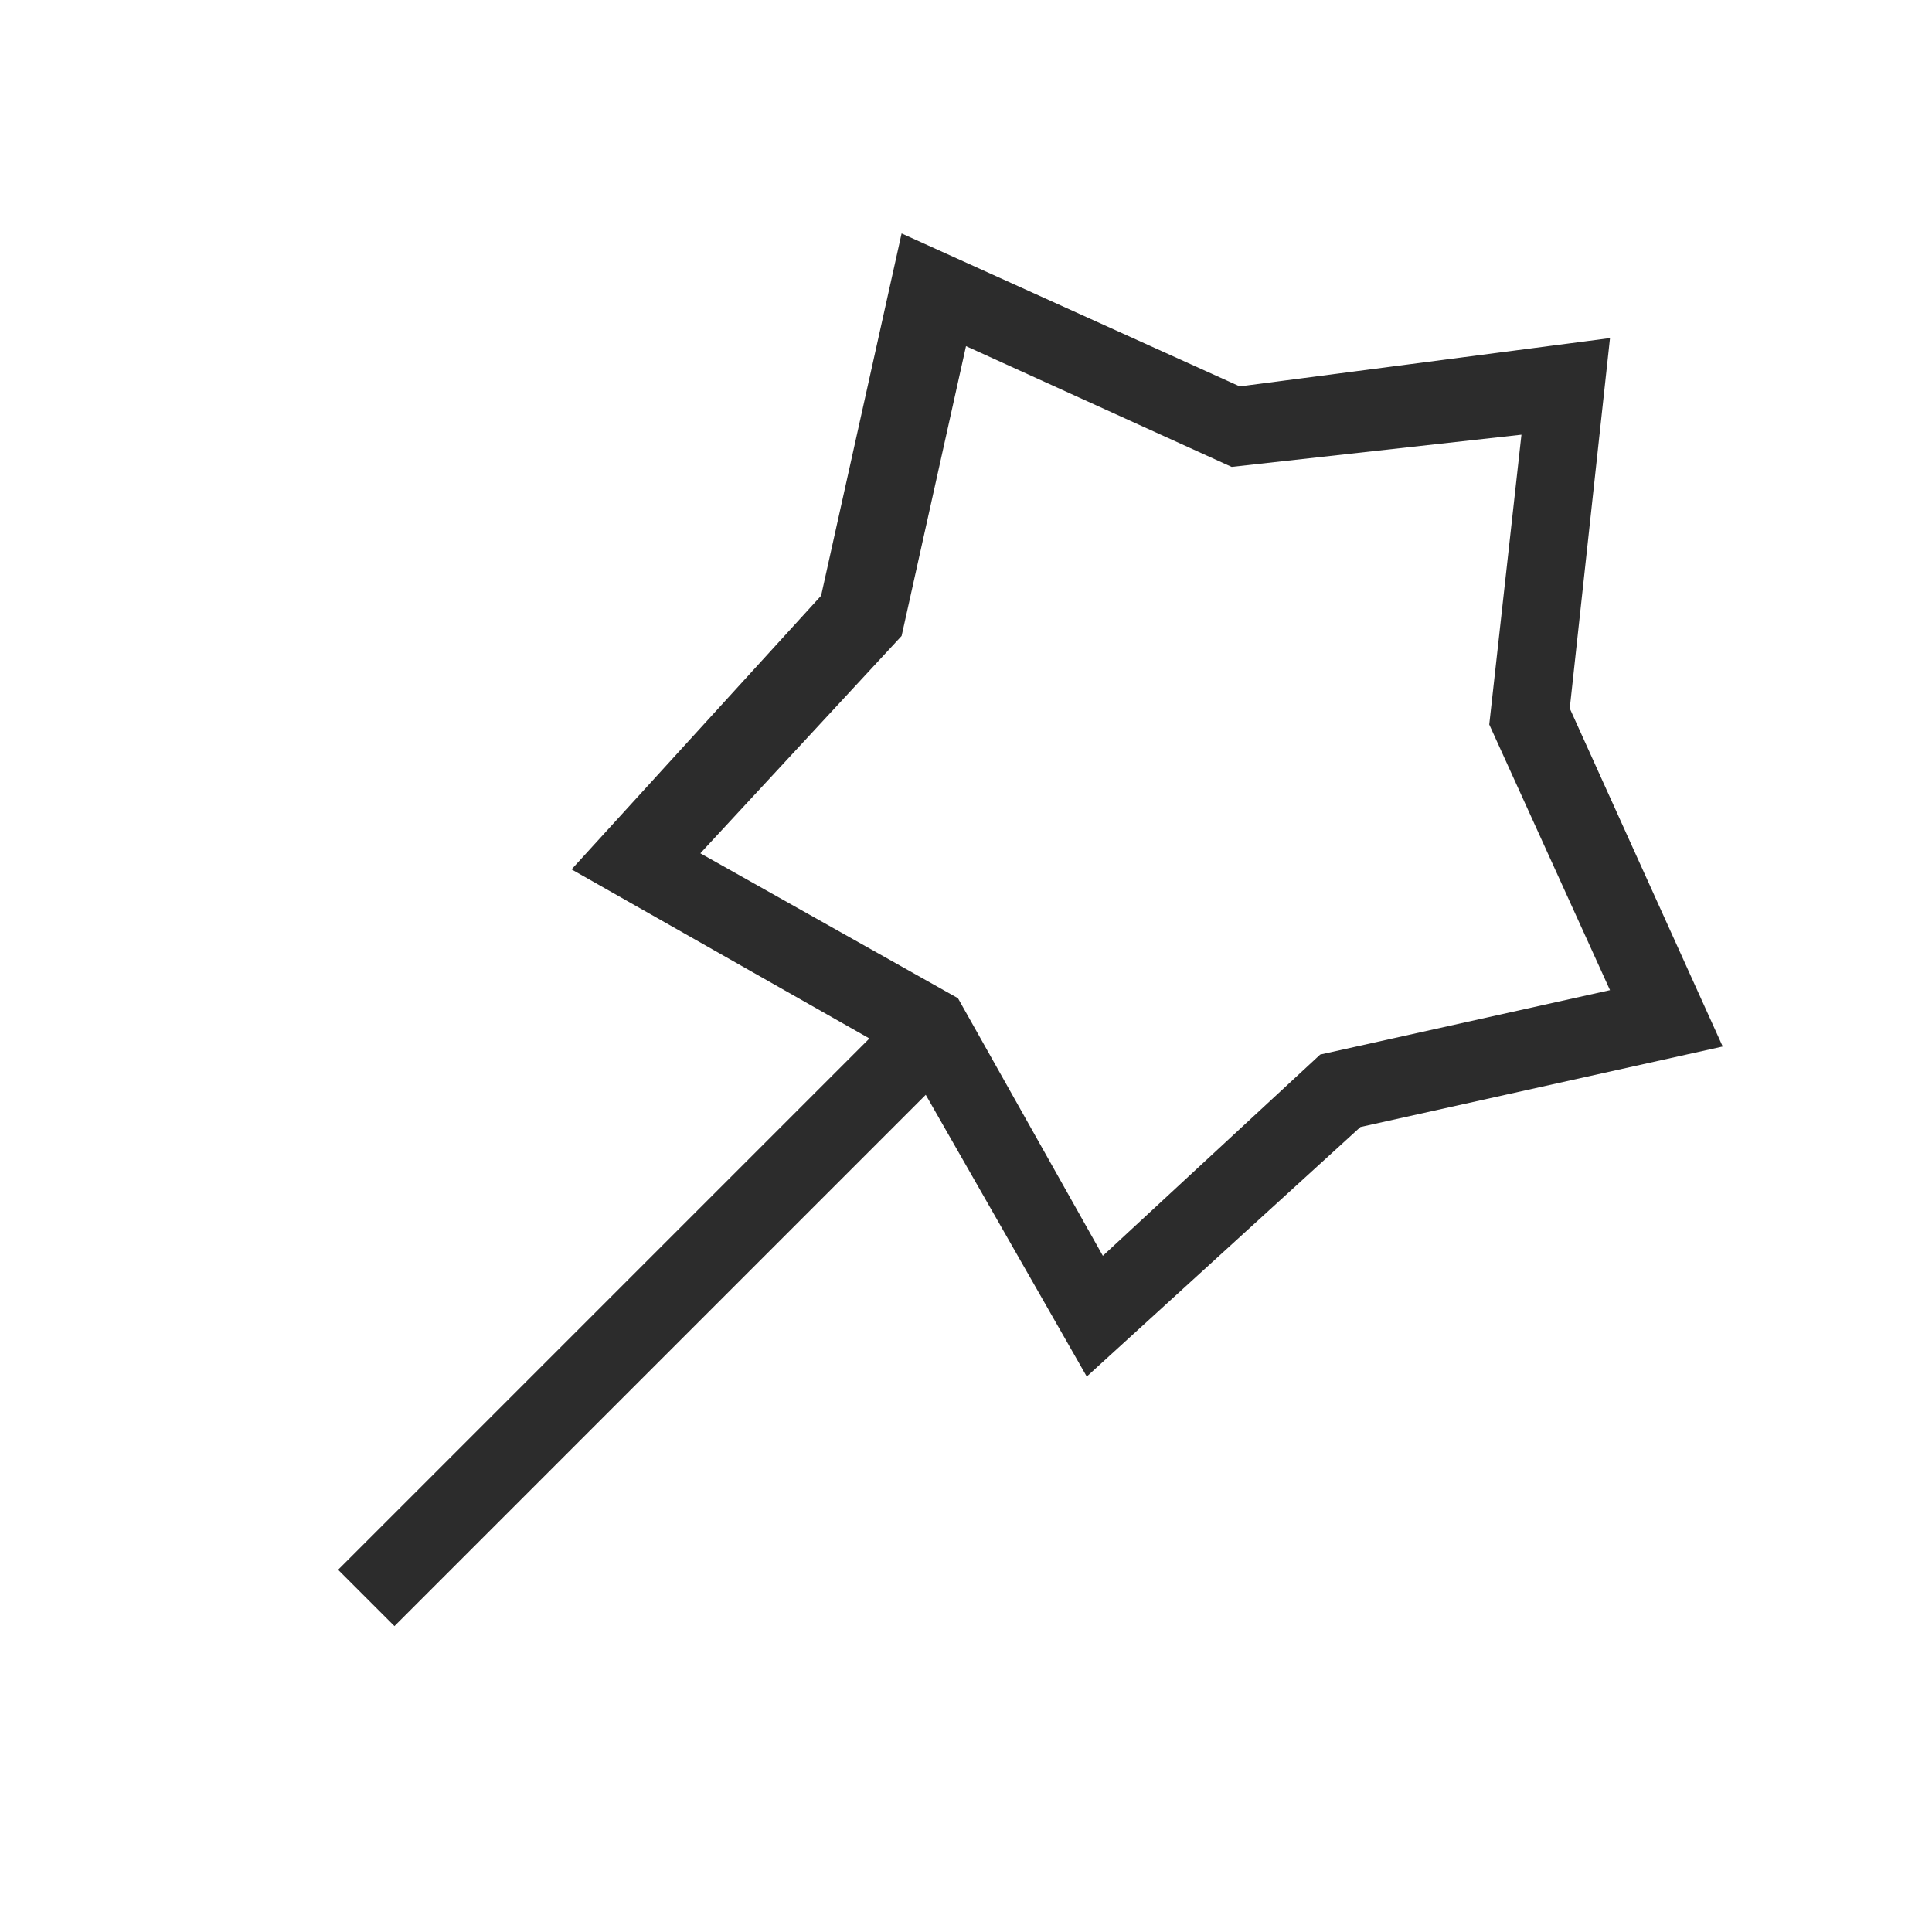
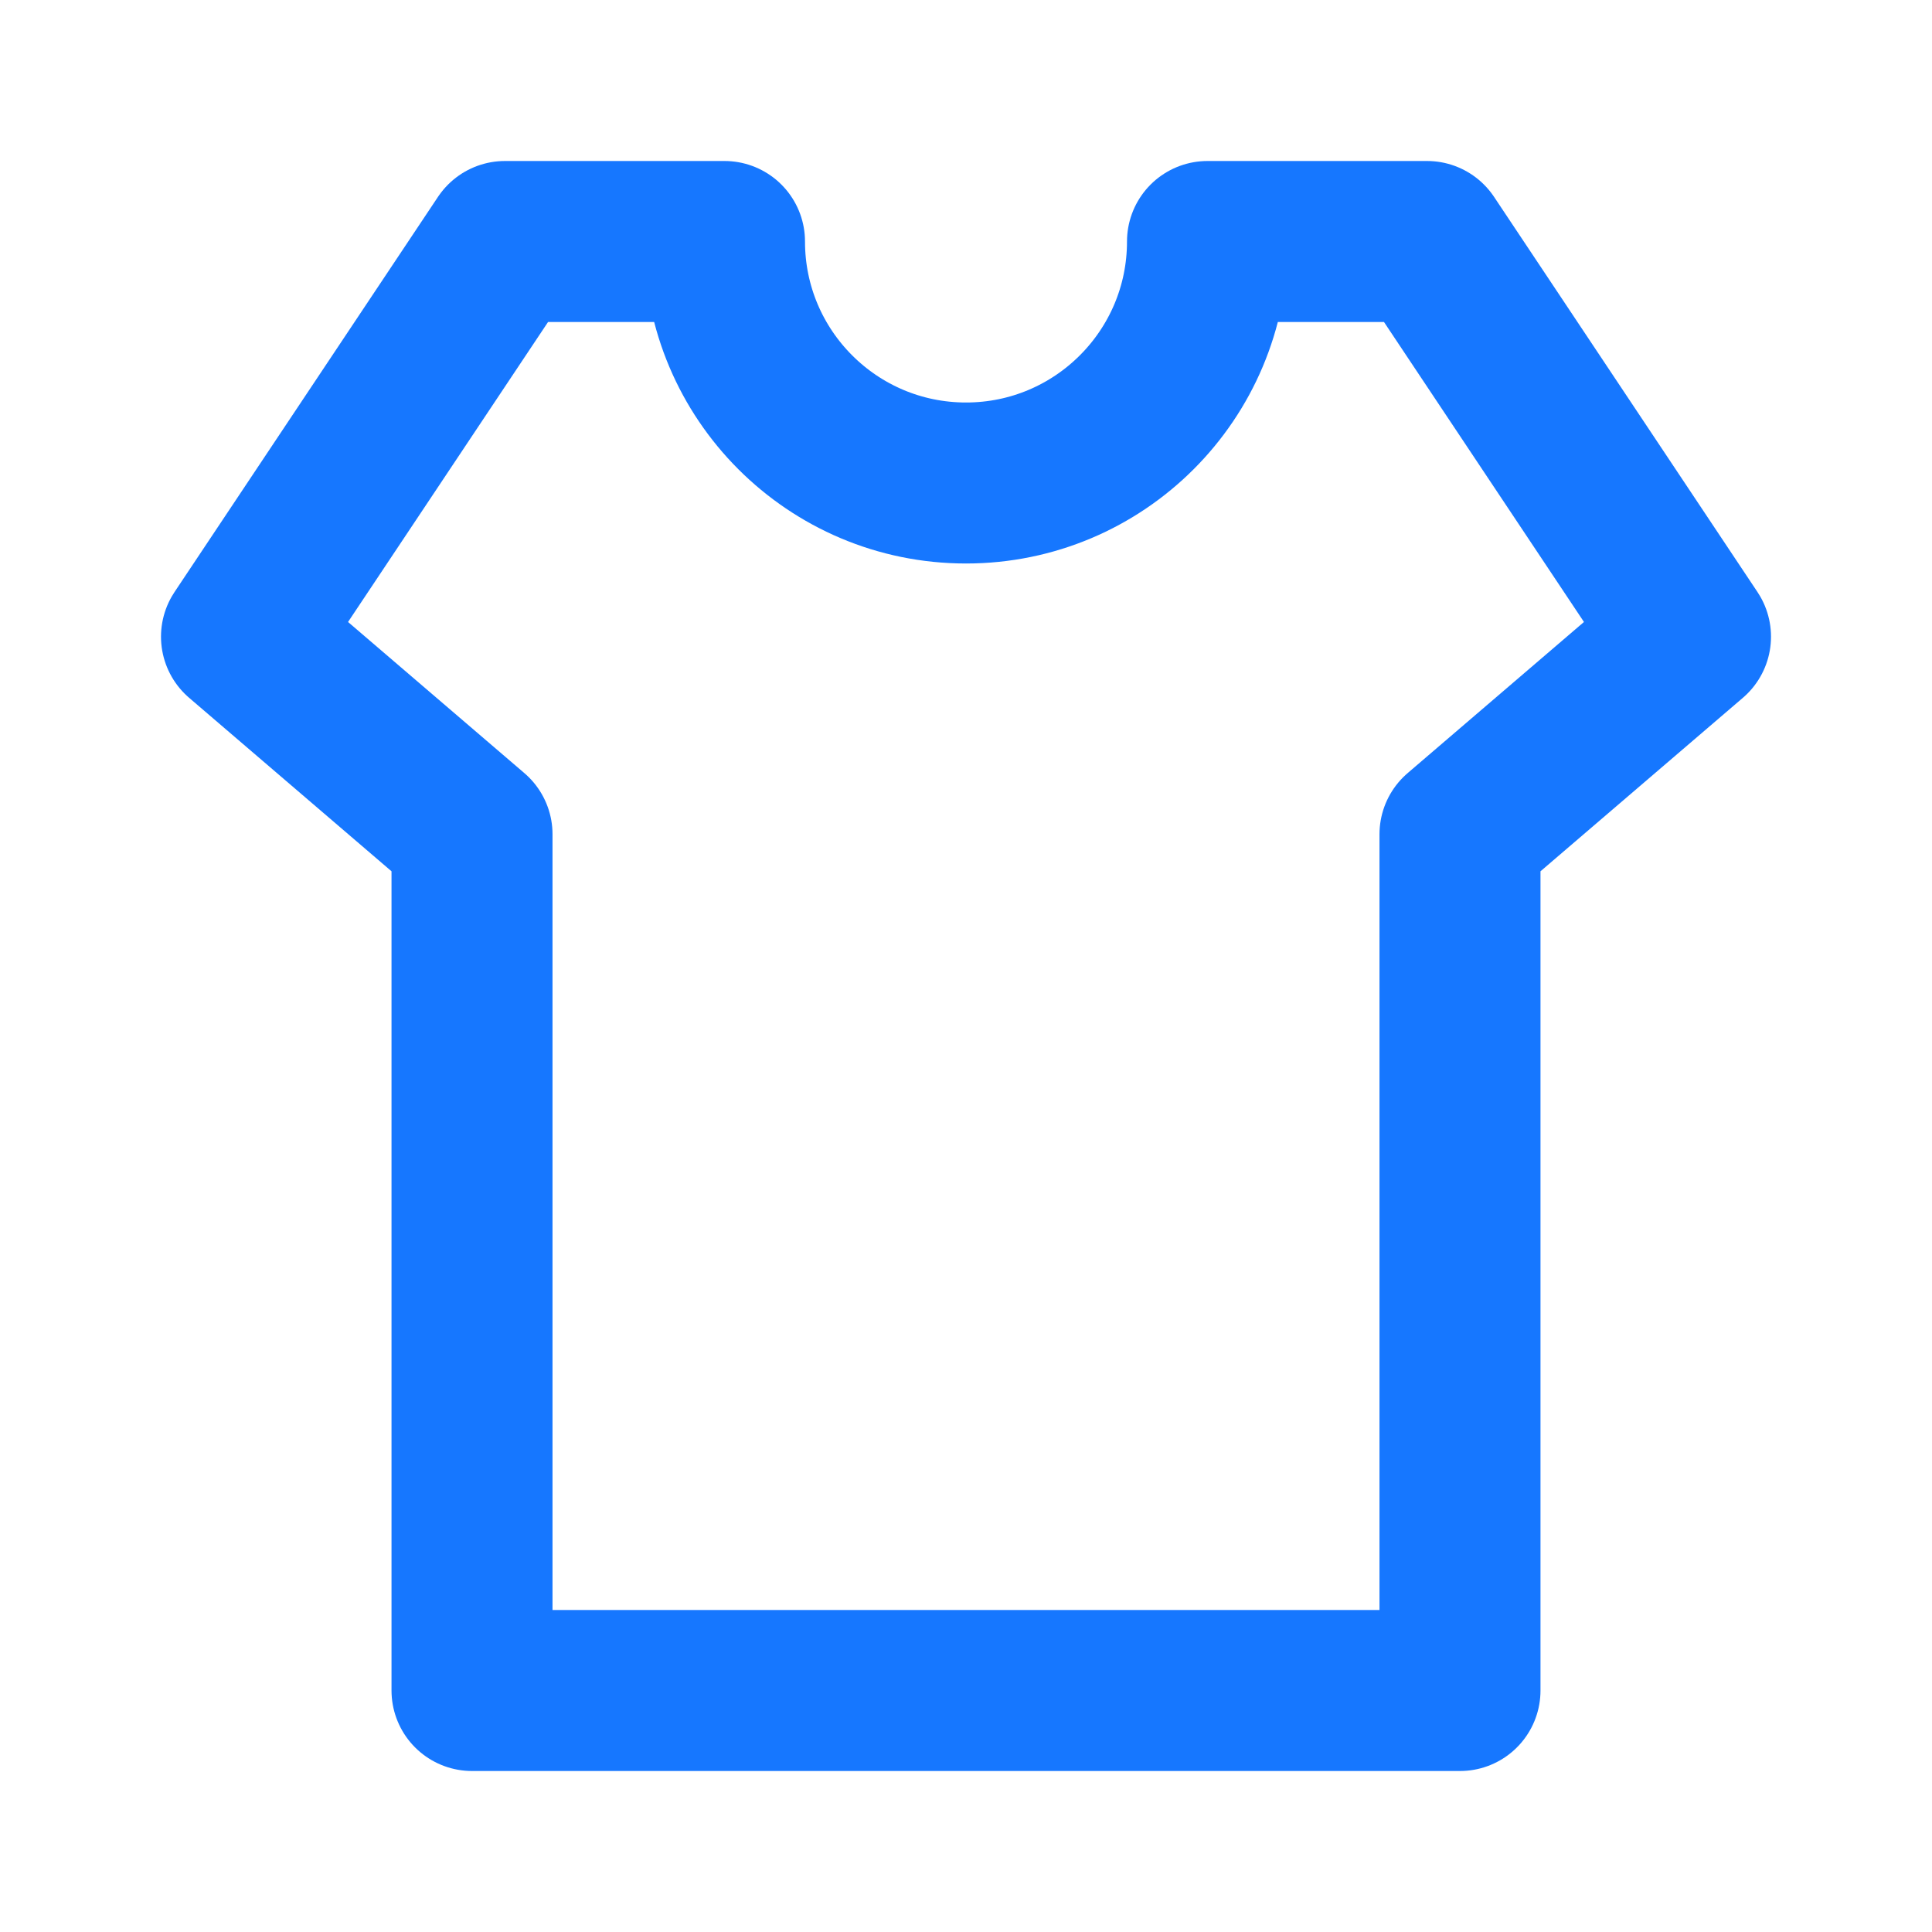
- <svg xmlns="http://www.w3.org/2000/svg" t="1742854579143" class="icon" viewBox="0 0 1024 1024" version="1.1" p-id="3088" width="200" height="200">
-   <path d="M507.733 529.067l76.8 136.533 115.2-106.667 153.6-34.133L789.333 384l17.067-153.6-153.6 17.067L512 183.467l-34.133 153.6-106.667 115.2 136.533 76.8z m-46.933 21.333l-157.867-89.6 132.267-145.067 42.667-192 179.2 81.067 196.267-25.6-21.333 196.267 81.067 179.2-192 42.667-145.067 132.267-85.333-149.333-281.6 281.6-29.867-29.867 281.6-281.6z" fill="#2c2c2c" p-id="3089" />
+ <svg xmlns="http://www.w3.org/2000/svg" width="24" height="24" viewBox="0 0 48 48" fill="none">
+   <path d="M18 6C18 9.314 20.686 12 24 12C27.314 12 30 9.314 30 6H35.455L42 15.818L36.273 20.727V42H11.727V20.727L6 15.818L12.546 6H18Z" fill="none" stroke="#1677ff" stroke-width="4" stroke-linejoin="round" />
</svg>
